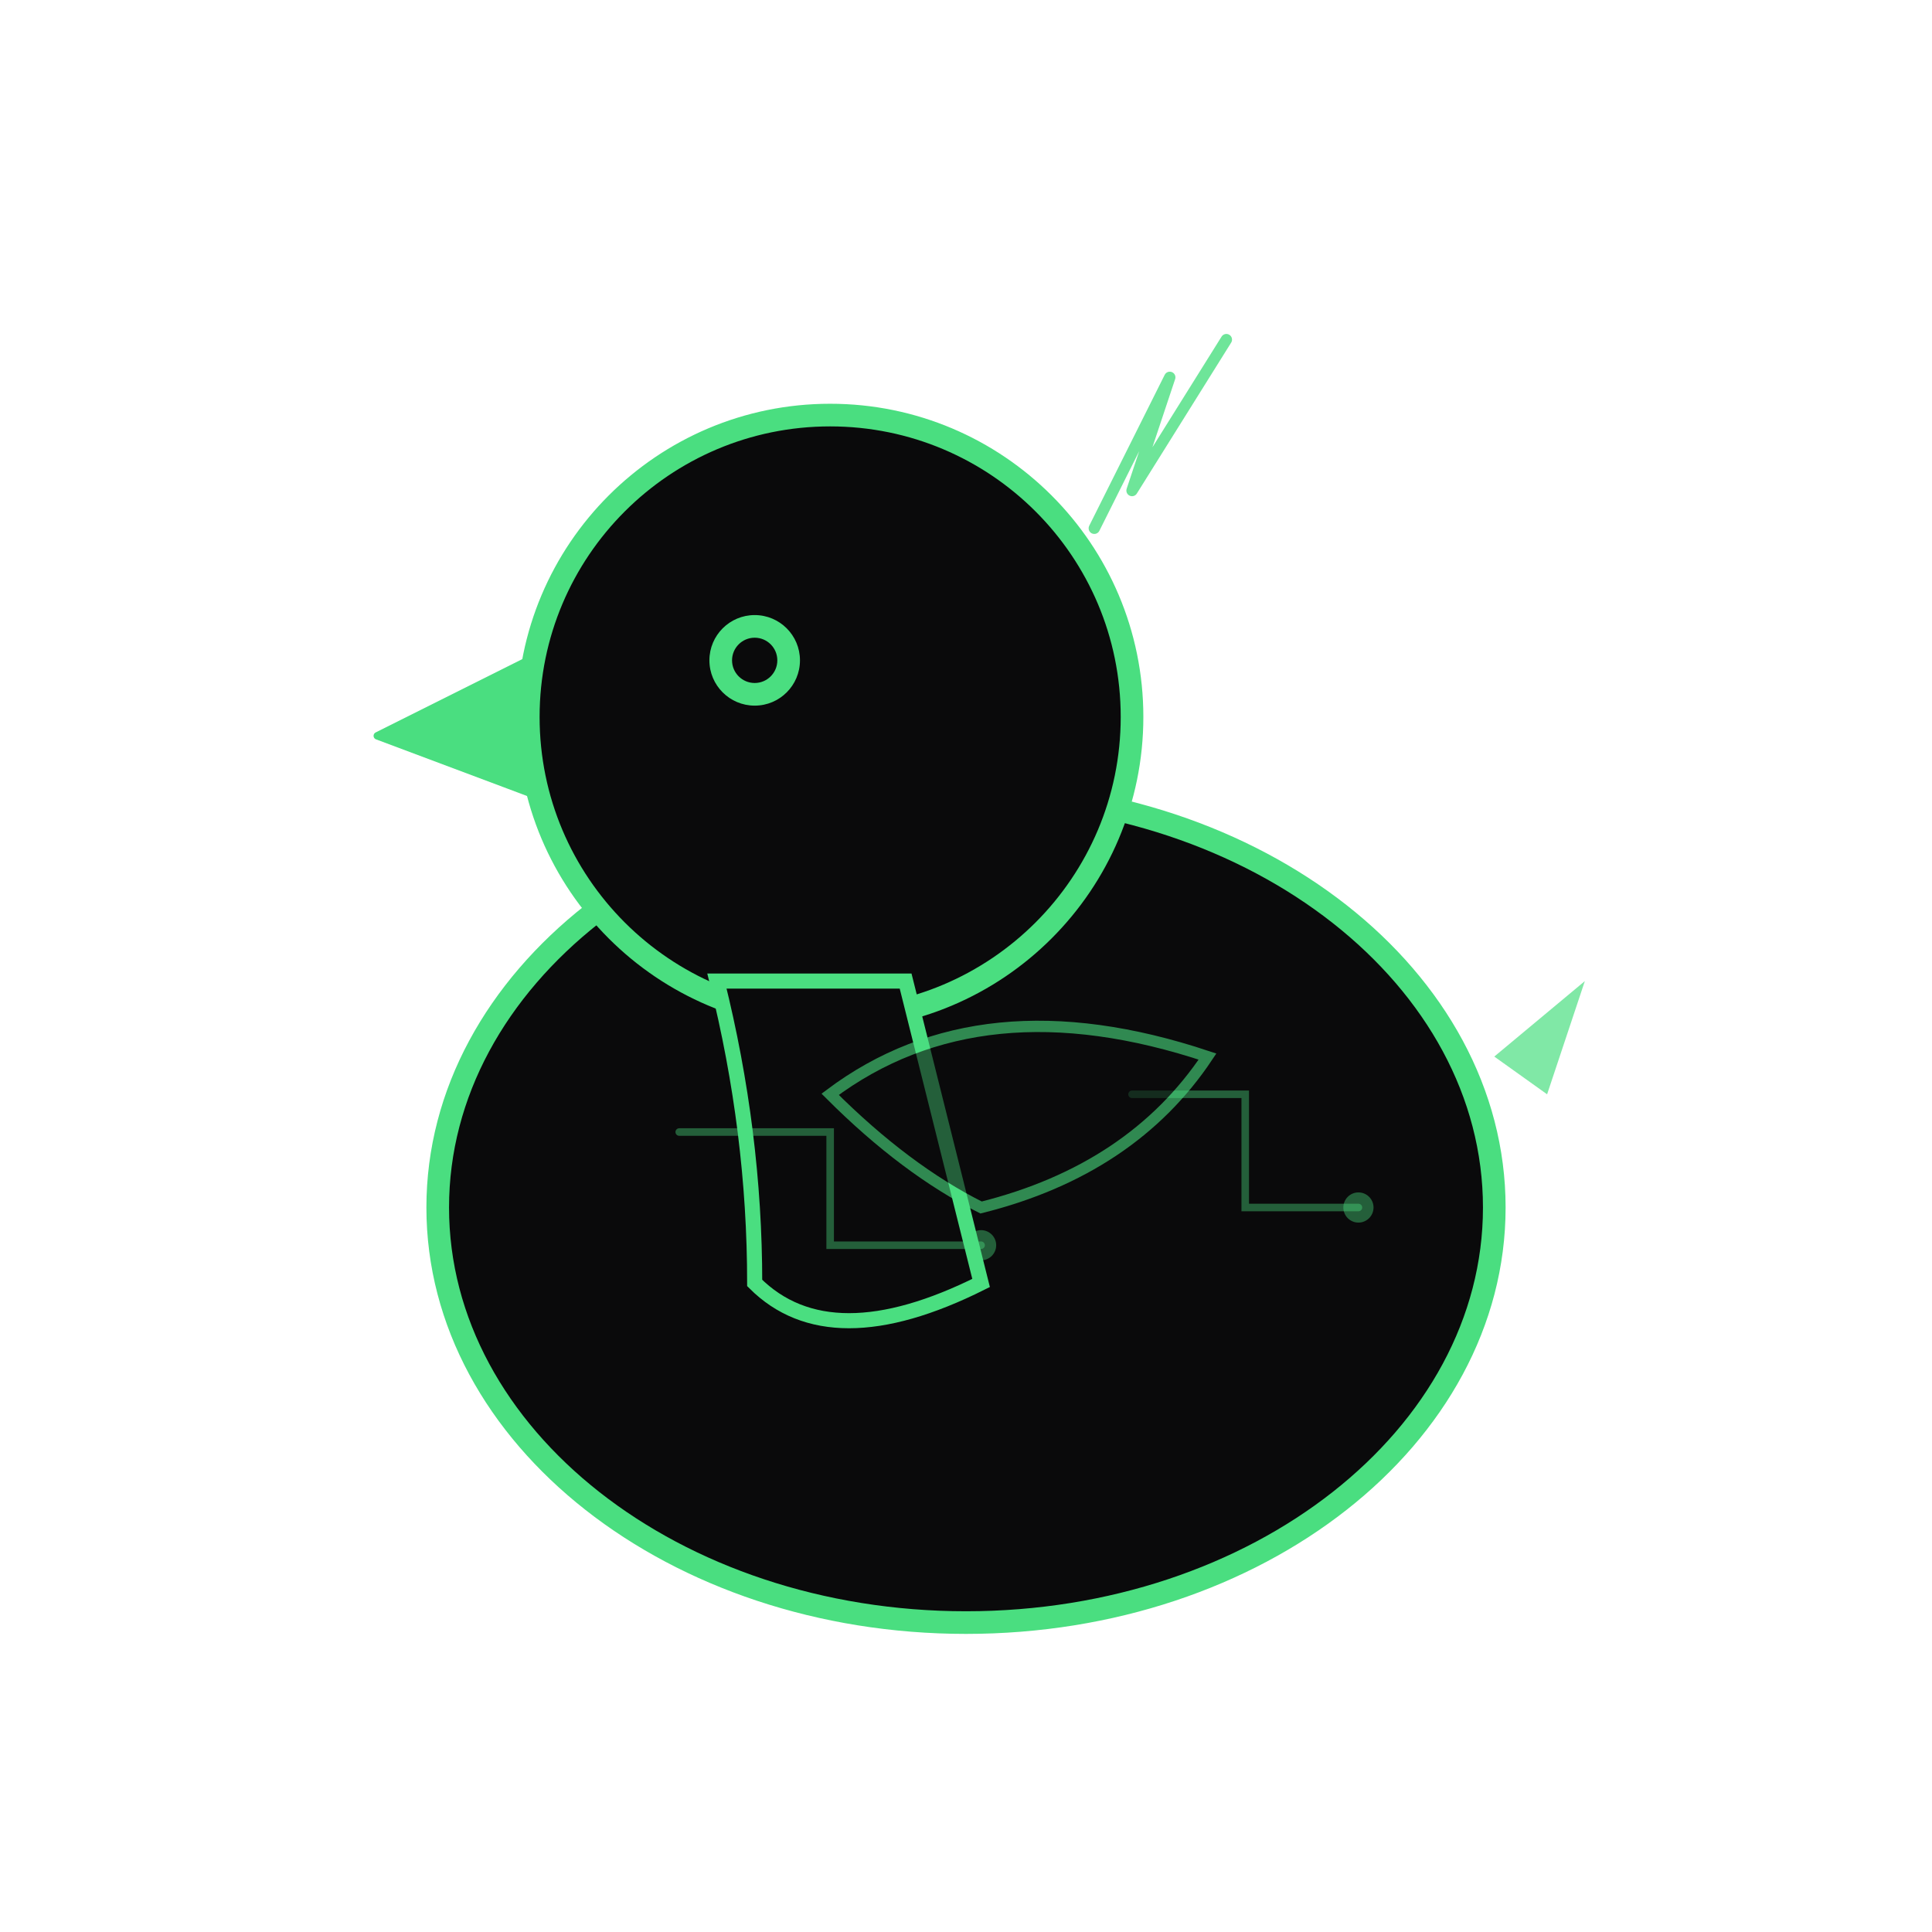
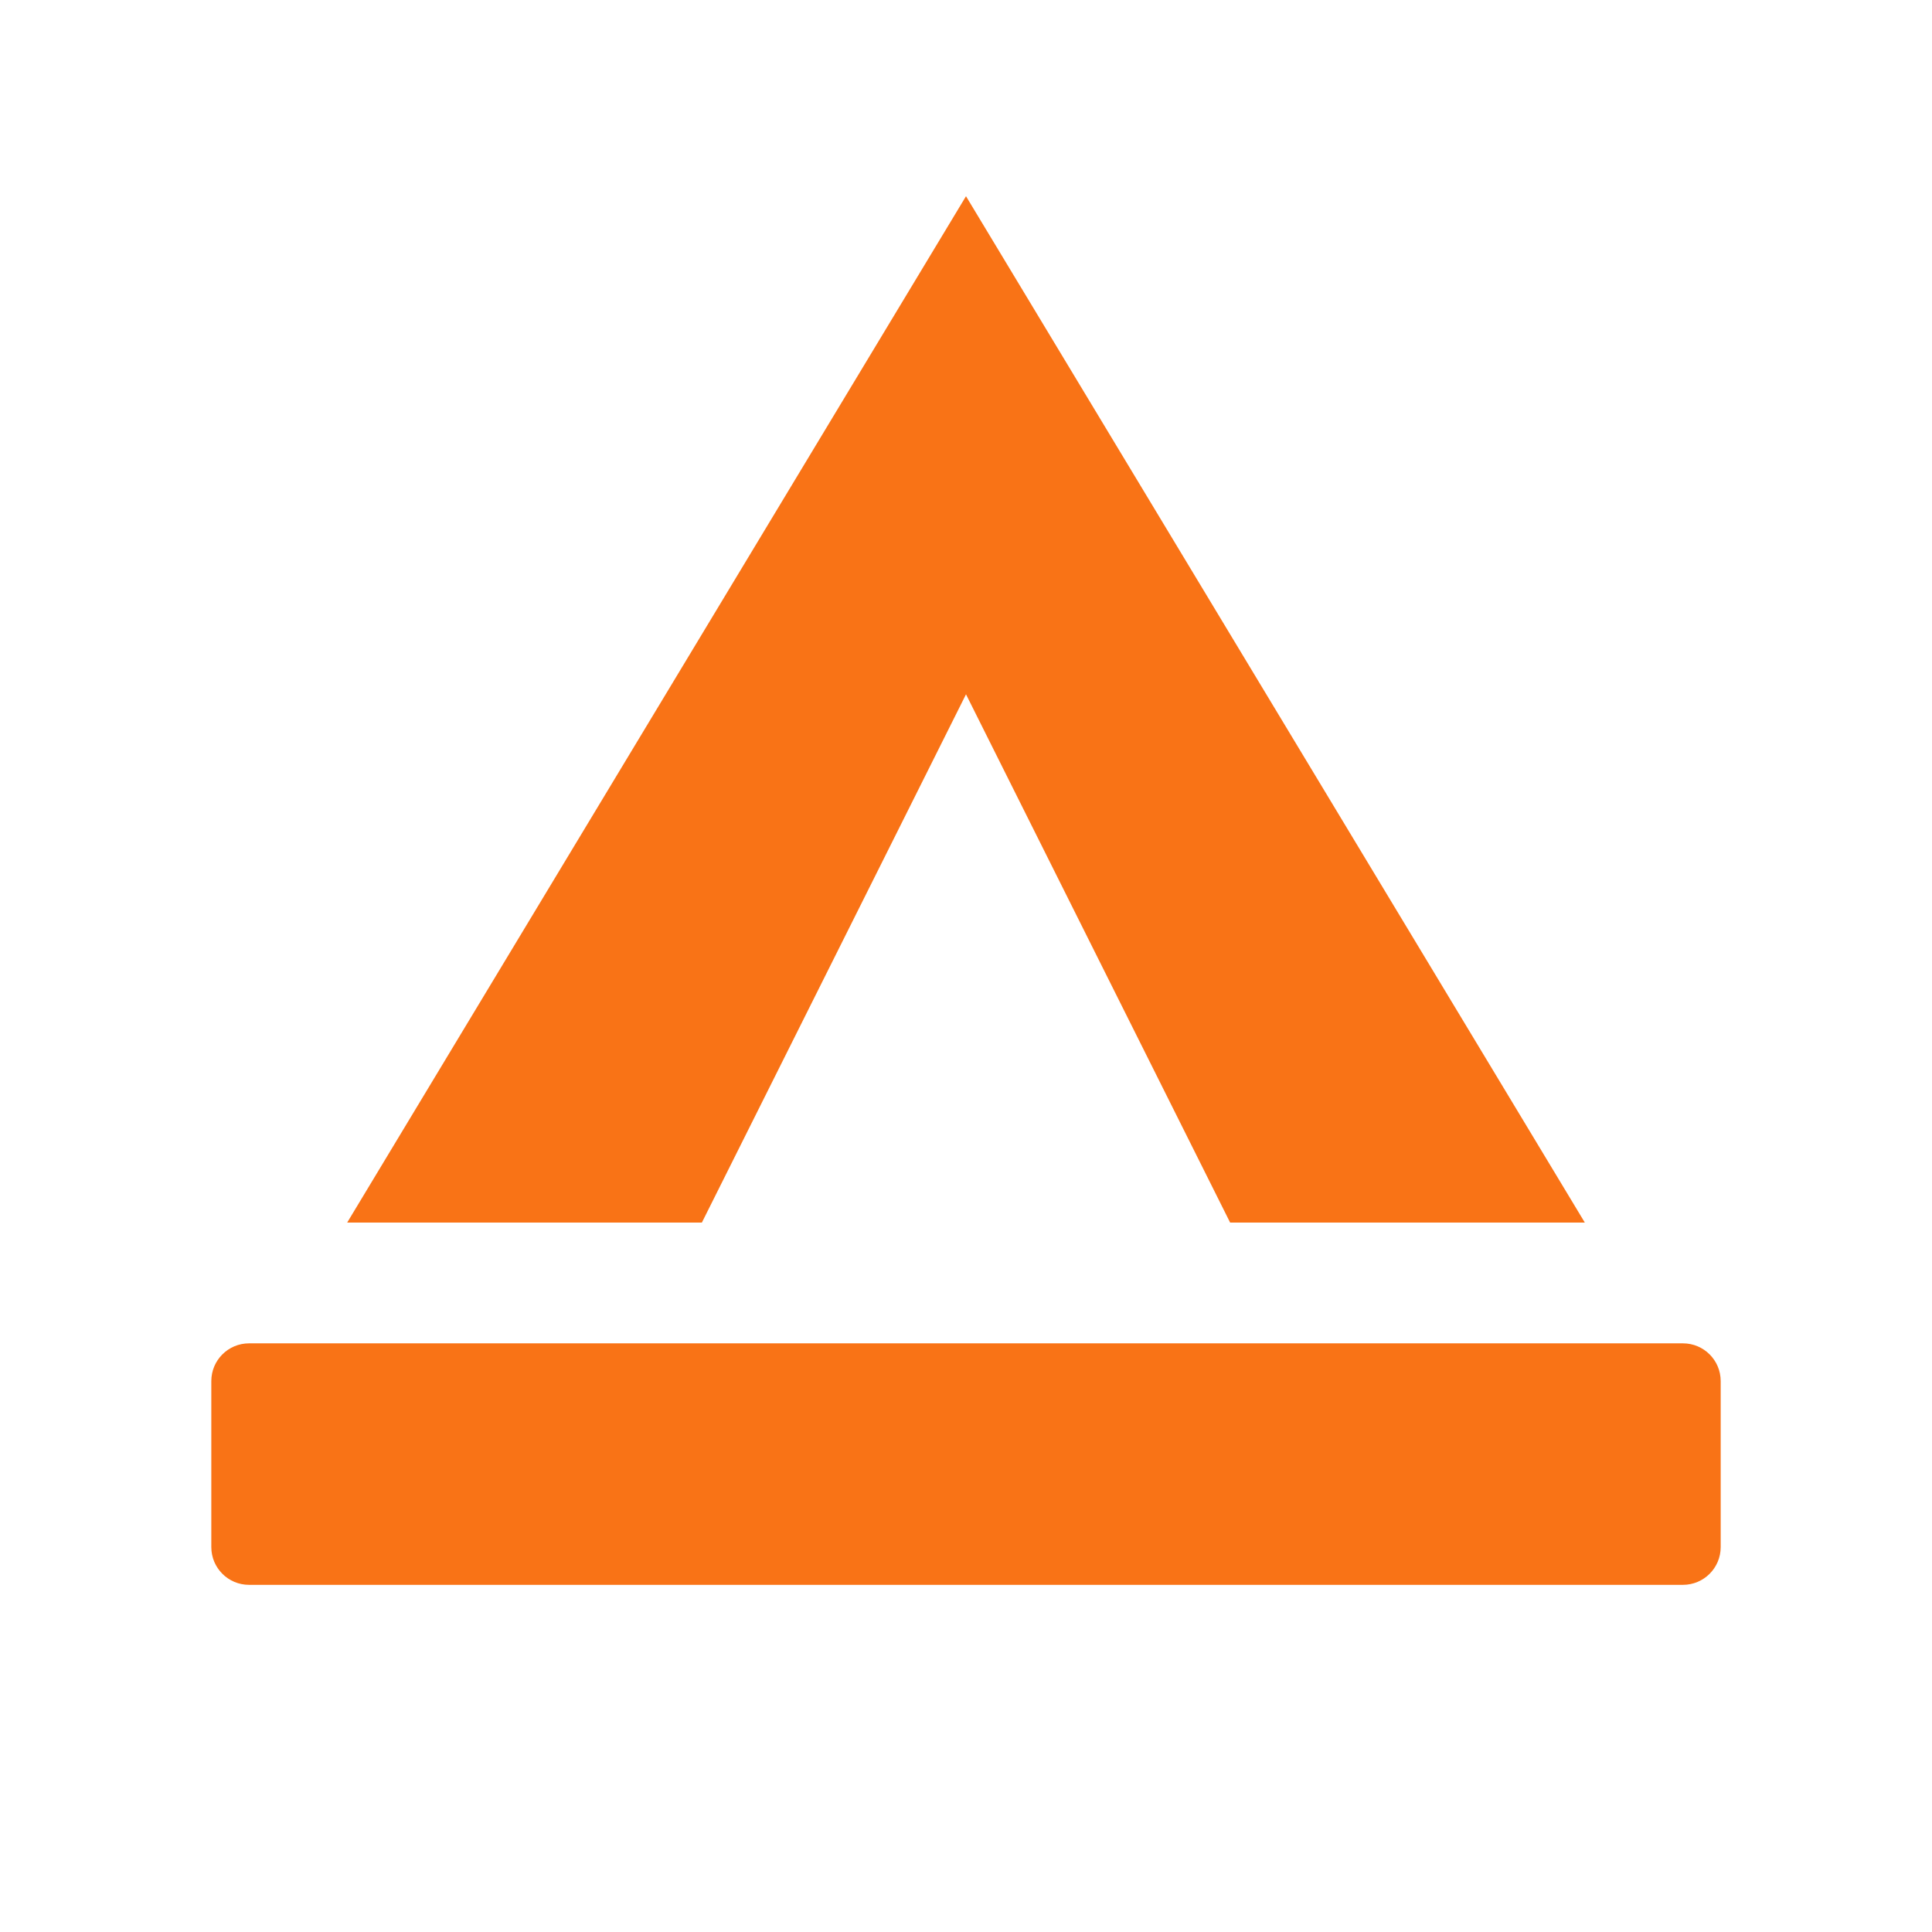
<svg xmlns="http://www.w3.org/2000/svg" viewBox="0 0 512 512" fill="none">
-   <ellipse cx="256" cy="320" rx="140" ry="110" fill="#0A0A0B" stroke="#4ADE80" stroke-width="6" />
-   <circle cx="220" cy="190" r="80" fill="#0A0A0B" stroke="#4ADE80" stroke-width="6" />
-   <path d="M190 260 Q200 300 200 340 Q220 360 260 340 Q250 300 240 260 Z" fill="#0A0A0B" stroke="#4ADE80" stroke-width="4" />
-   <path d="M140 175 L100 195 L140 210 Z" fill="#4ADE80" stroke="#4ADE80" stroke-width="2" stroke-linejoin="round" />
-   <circle cx="200" cy="175" r="12" fill="#4ADE80" />
-   <circle cx="200" cy="175" r="6" fill="#0A0A0B" />
-   <path d="M290 140 L310 100 L300 130 L325 90" stroke="#4ADE80" stroke-width="3" stroke-linecap="round" stroke-linejoin="round" opacity="0.8" />
-   <path d="M180 300 L220 300 L220 330 L260 330" stroke="#4ADE80" stroke-width="2" opacity="0.4" stroke-linecap="round" />
-   <path d="M300 290 L330 290 L330 320 L360 320" stroke="#4ADE80" stroke-width="2" opacity="0.4" stroke-linecap="round" />
-   <circle cx="260" cy="330" r="4" fill="#4ADE80" opacity="0.4" />
-   <circle cx="360" cy="320" r="4" fill="#4ADE80" opacity="0.4" />
-   <path d="M220 290 Q260 260 320 280 Q300 310 260 320 Q240 310 220 290 Z" fill="#0A0A0B" stroke="#4ADE80" stroke-width="3" opacity="0.6" />
-   <path d="M396 280 L420 260 L410 290 Z" fill="#4ADE80" opacity="0.7" />
+   <path d="M256 52 L420 324 L326 324 L256 184 L186 324 L92 324 Z" fill="#F97316" />
+   <rect x="56" y="356" width="400" height="64" rx="10" fill="#F97316" />
</svg>
